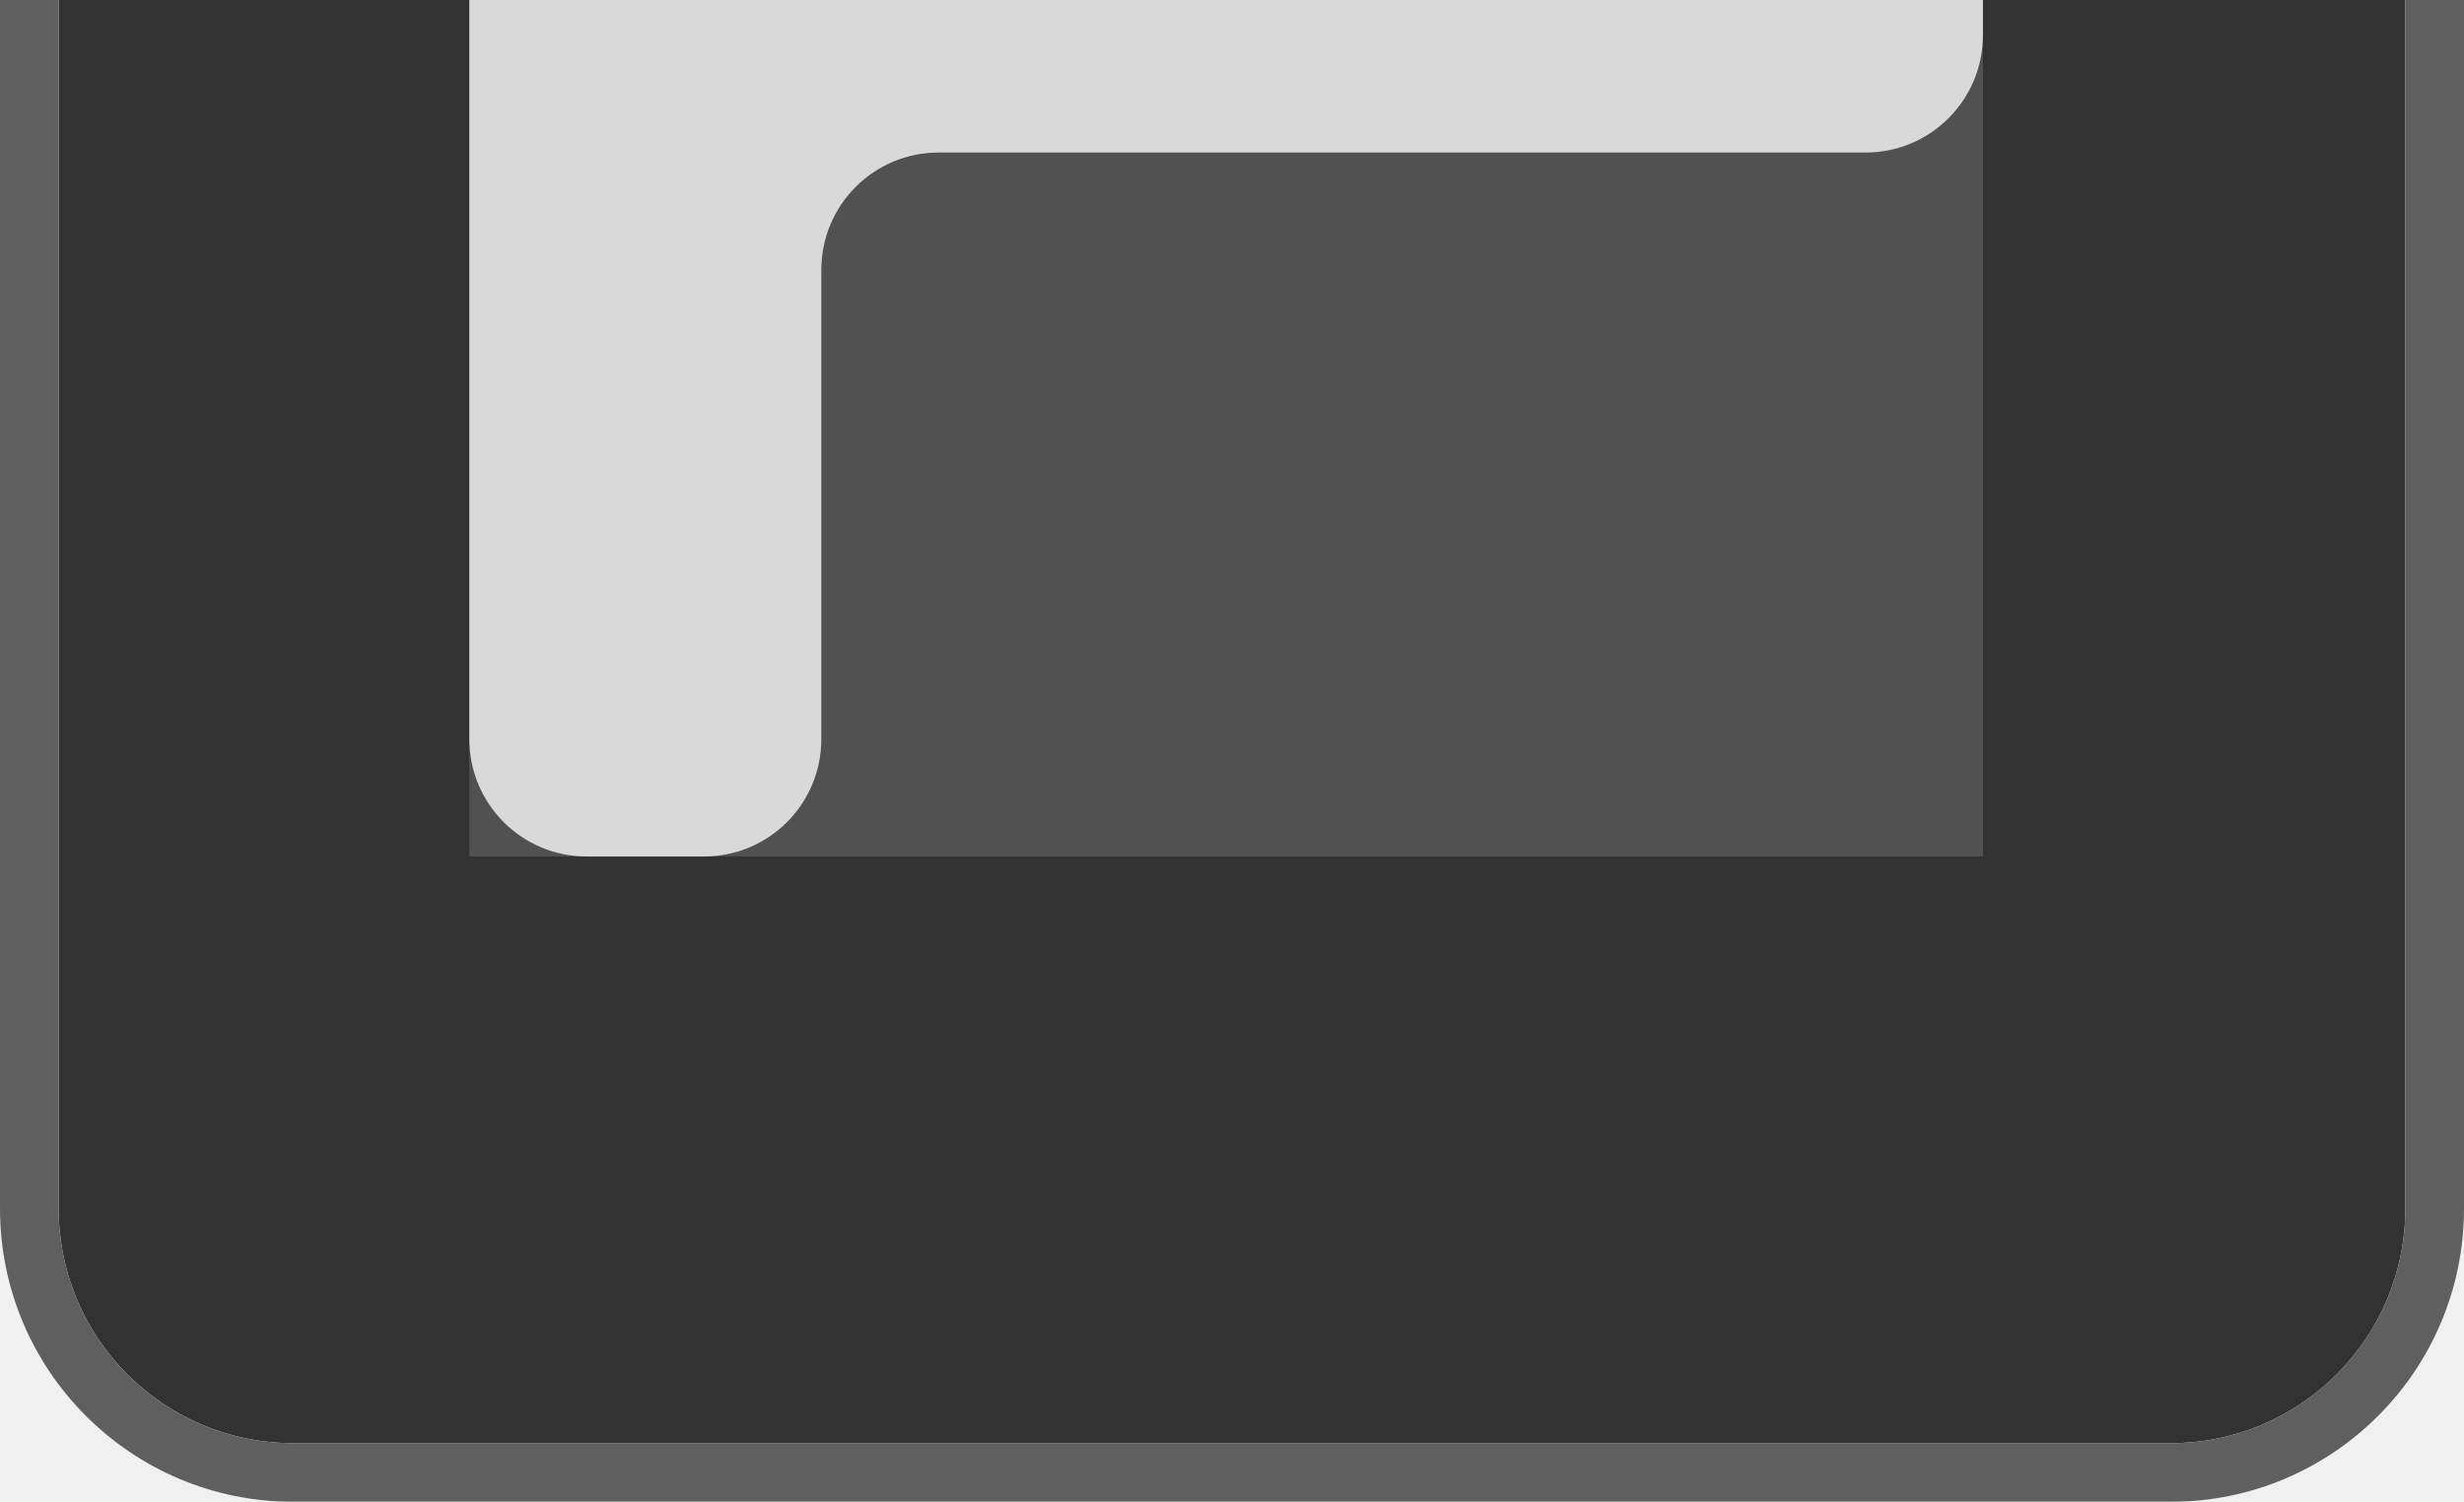
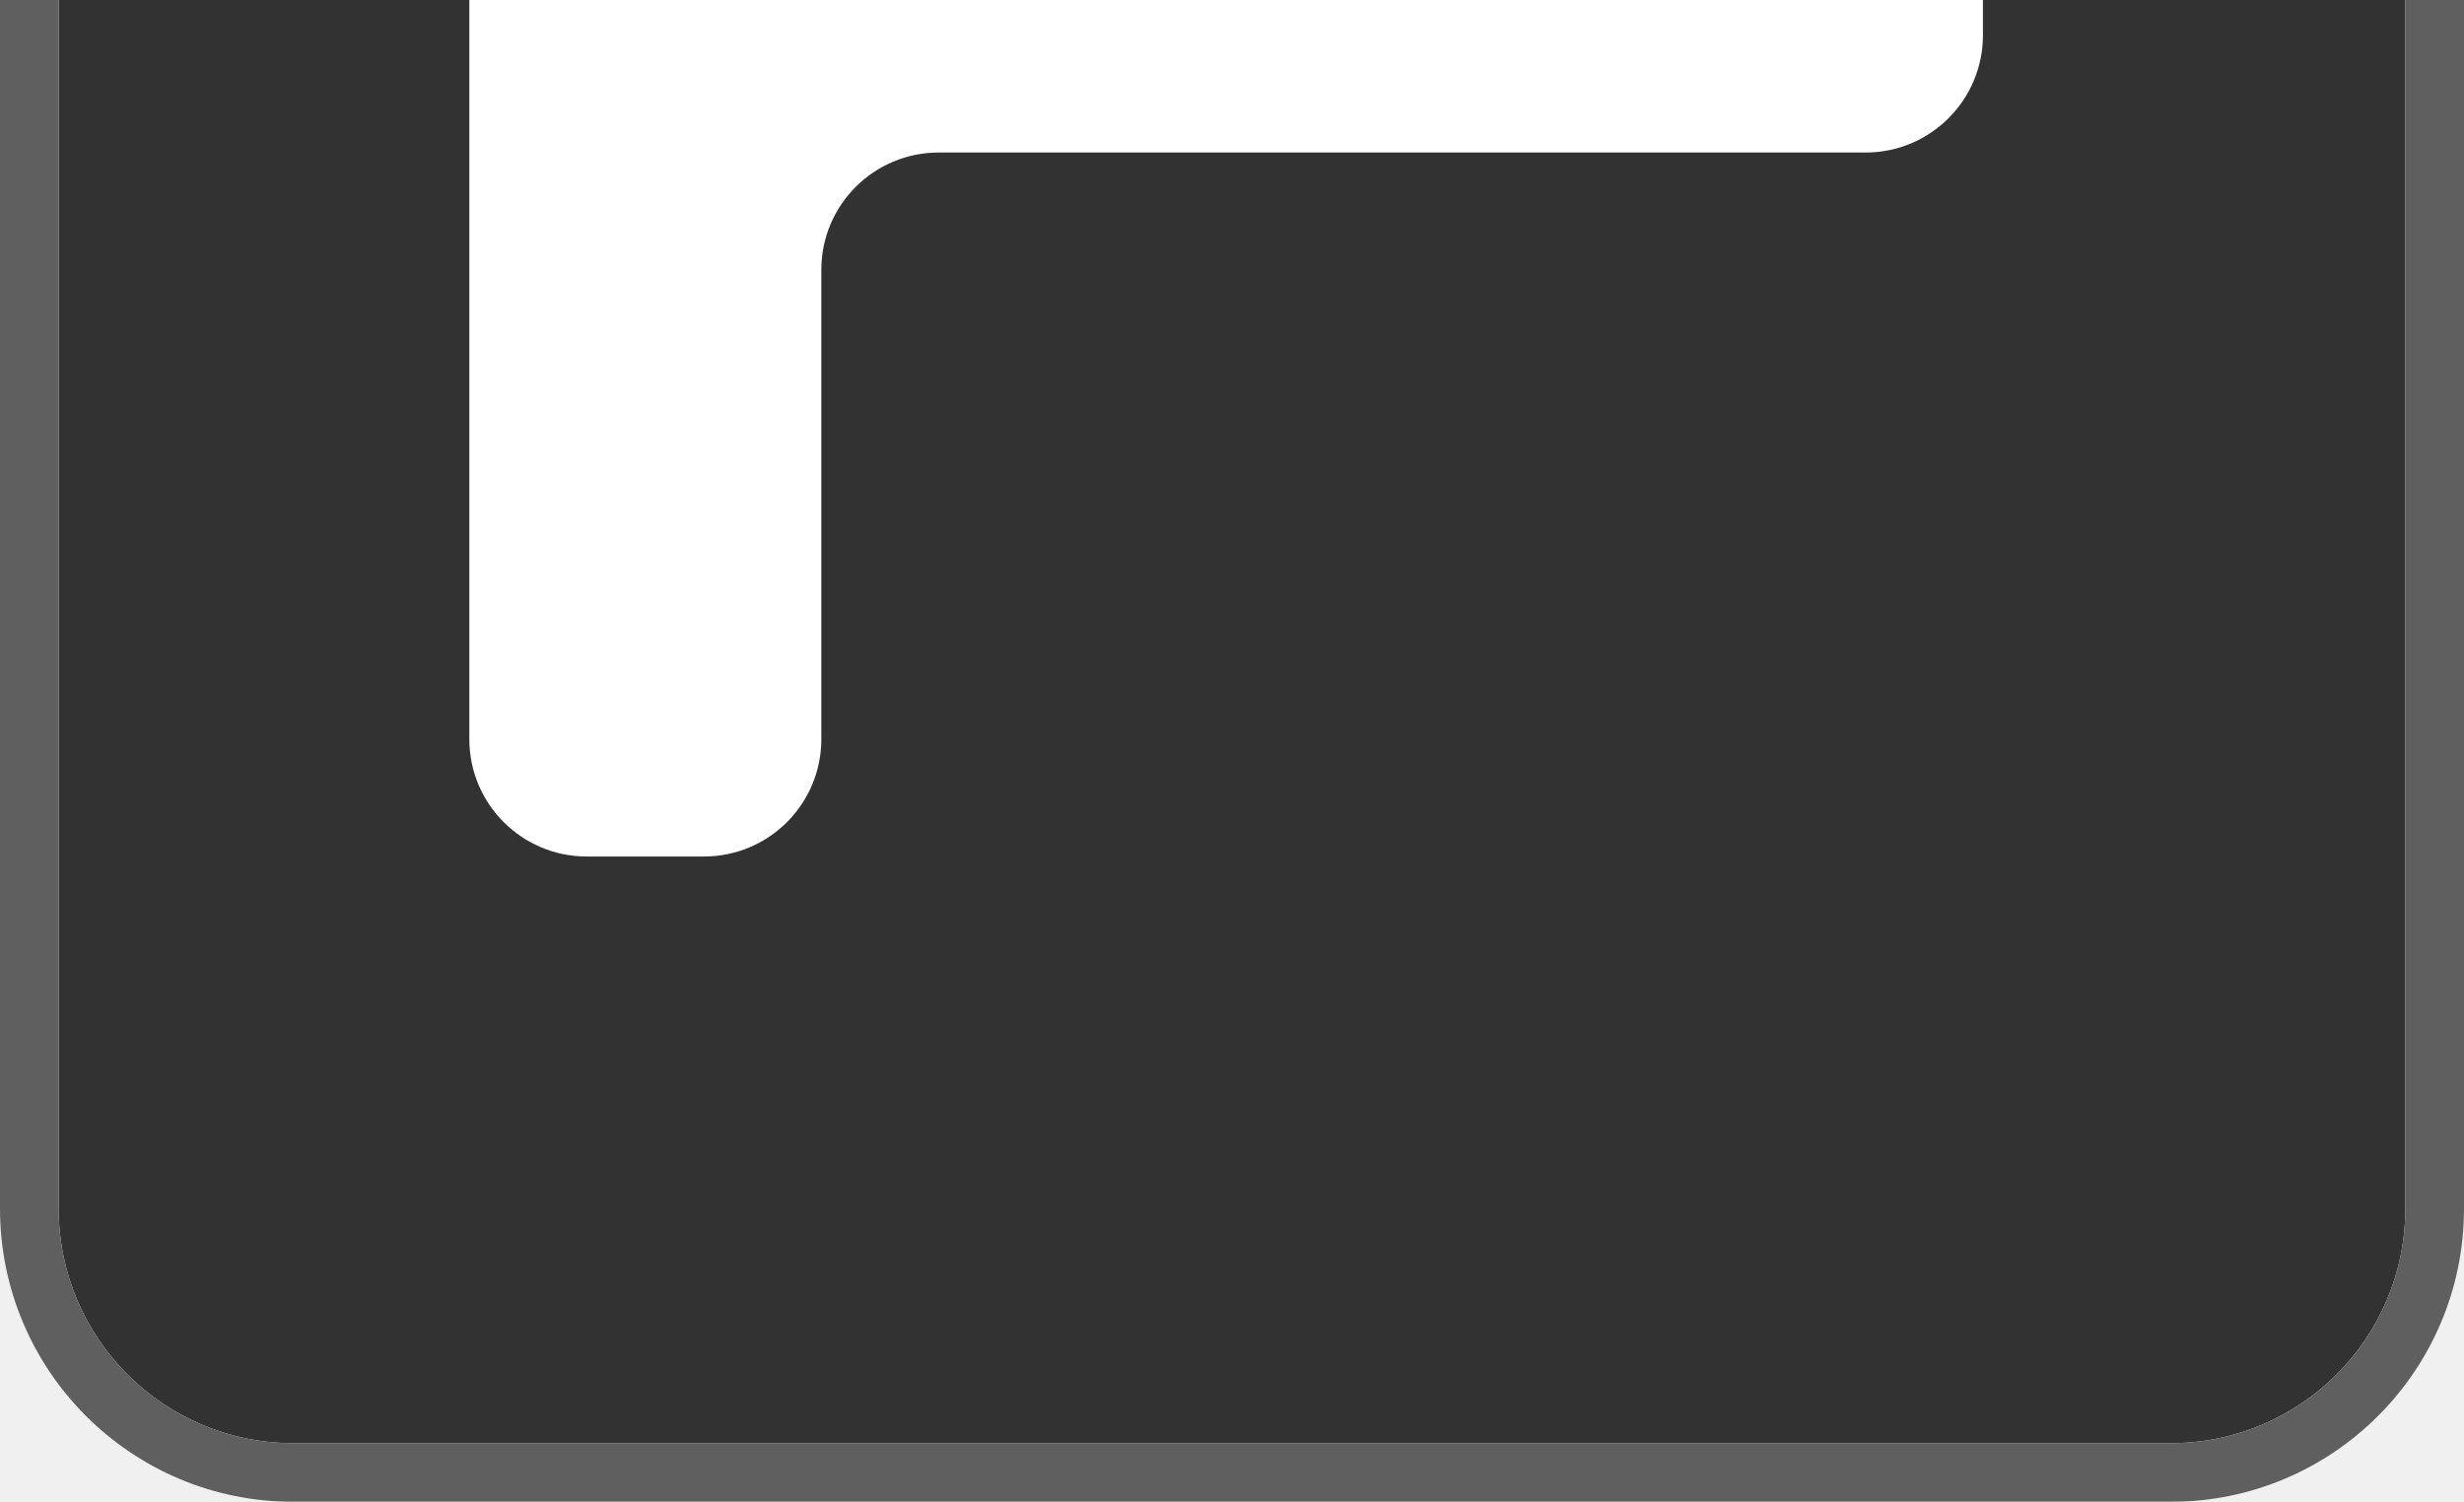
<svg xmlns="http://www.w3.org/2000/svg" width="210" height="128" viewBox="0 0 210 128" fill="none">
  <mask id="path-1-outside-1_368_429" maskUnits="userSpaceOnUse" x="0" y="0" width="210" height="128" fill="black">
    <rect fill="white" width="210" height="128" />
    <path d="M5 103C5 114.046 13.954 123 25 123H185C196.046 123 205 114.046 205 103V0H5V103Z" />
  </mask>
  <path d="M5 103C5 114.046 13.954 123 25 123H185C196.046 123 205 114.046 205 103V0H5V103Z" fill="#323232" />
  <path d="M0 103C0 116.807 11.193 128 25 128H185C198.807 128 210 116.807 210 103H200C200 111.284 193.284 118 185 118H25C16.716 118 10 111.284 10 103H0ZM205 0H5H205ZM0 0V103C0 116.807 11.193 128 25 128V118C16.716 118 10 111.284 10 103V0H0ZM185 128C198.807 128 210 116.807 210 103V0H200V103C200 111.284 193.284 118 185 118V128Z" fill="#5F5F5F" mask="url(#path-1-outside-1_368_429)" />
-   <rect width="129" height="73" transform="matrix(1 0 0 -1 40 73)" fill="#515151" />
-   <path d="M40 0H169V3C169 8.523 164.523 13 159 13H80C74.477 13 70 17.477 70 23V63C70 68.523 65.523 73 60 73H50C44.477 73 40 68.523 40 63V0Z" fill="#D9D9D9" />
+   <path d="M40 0H169V3C169 8.523 164.523 13 159 13H80C74.477 13 70 17.477 70 23V63C70 68.523 65.523 73 60 73H50C44.477 73 40 68.523 40 63V0Z" fill="white" />
</svg>
